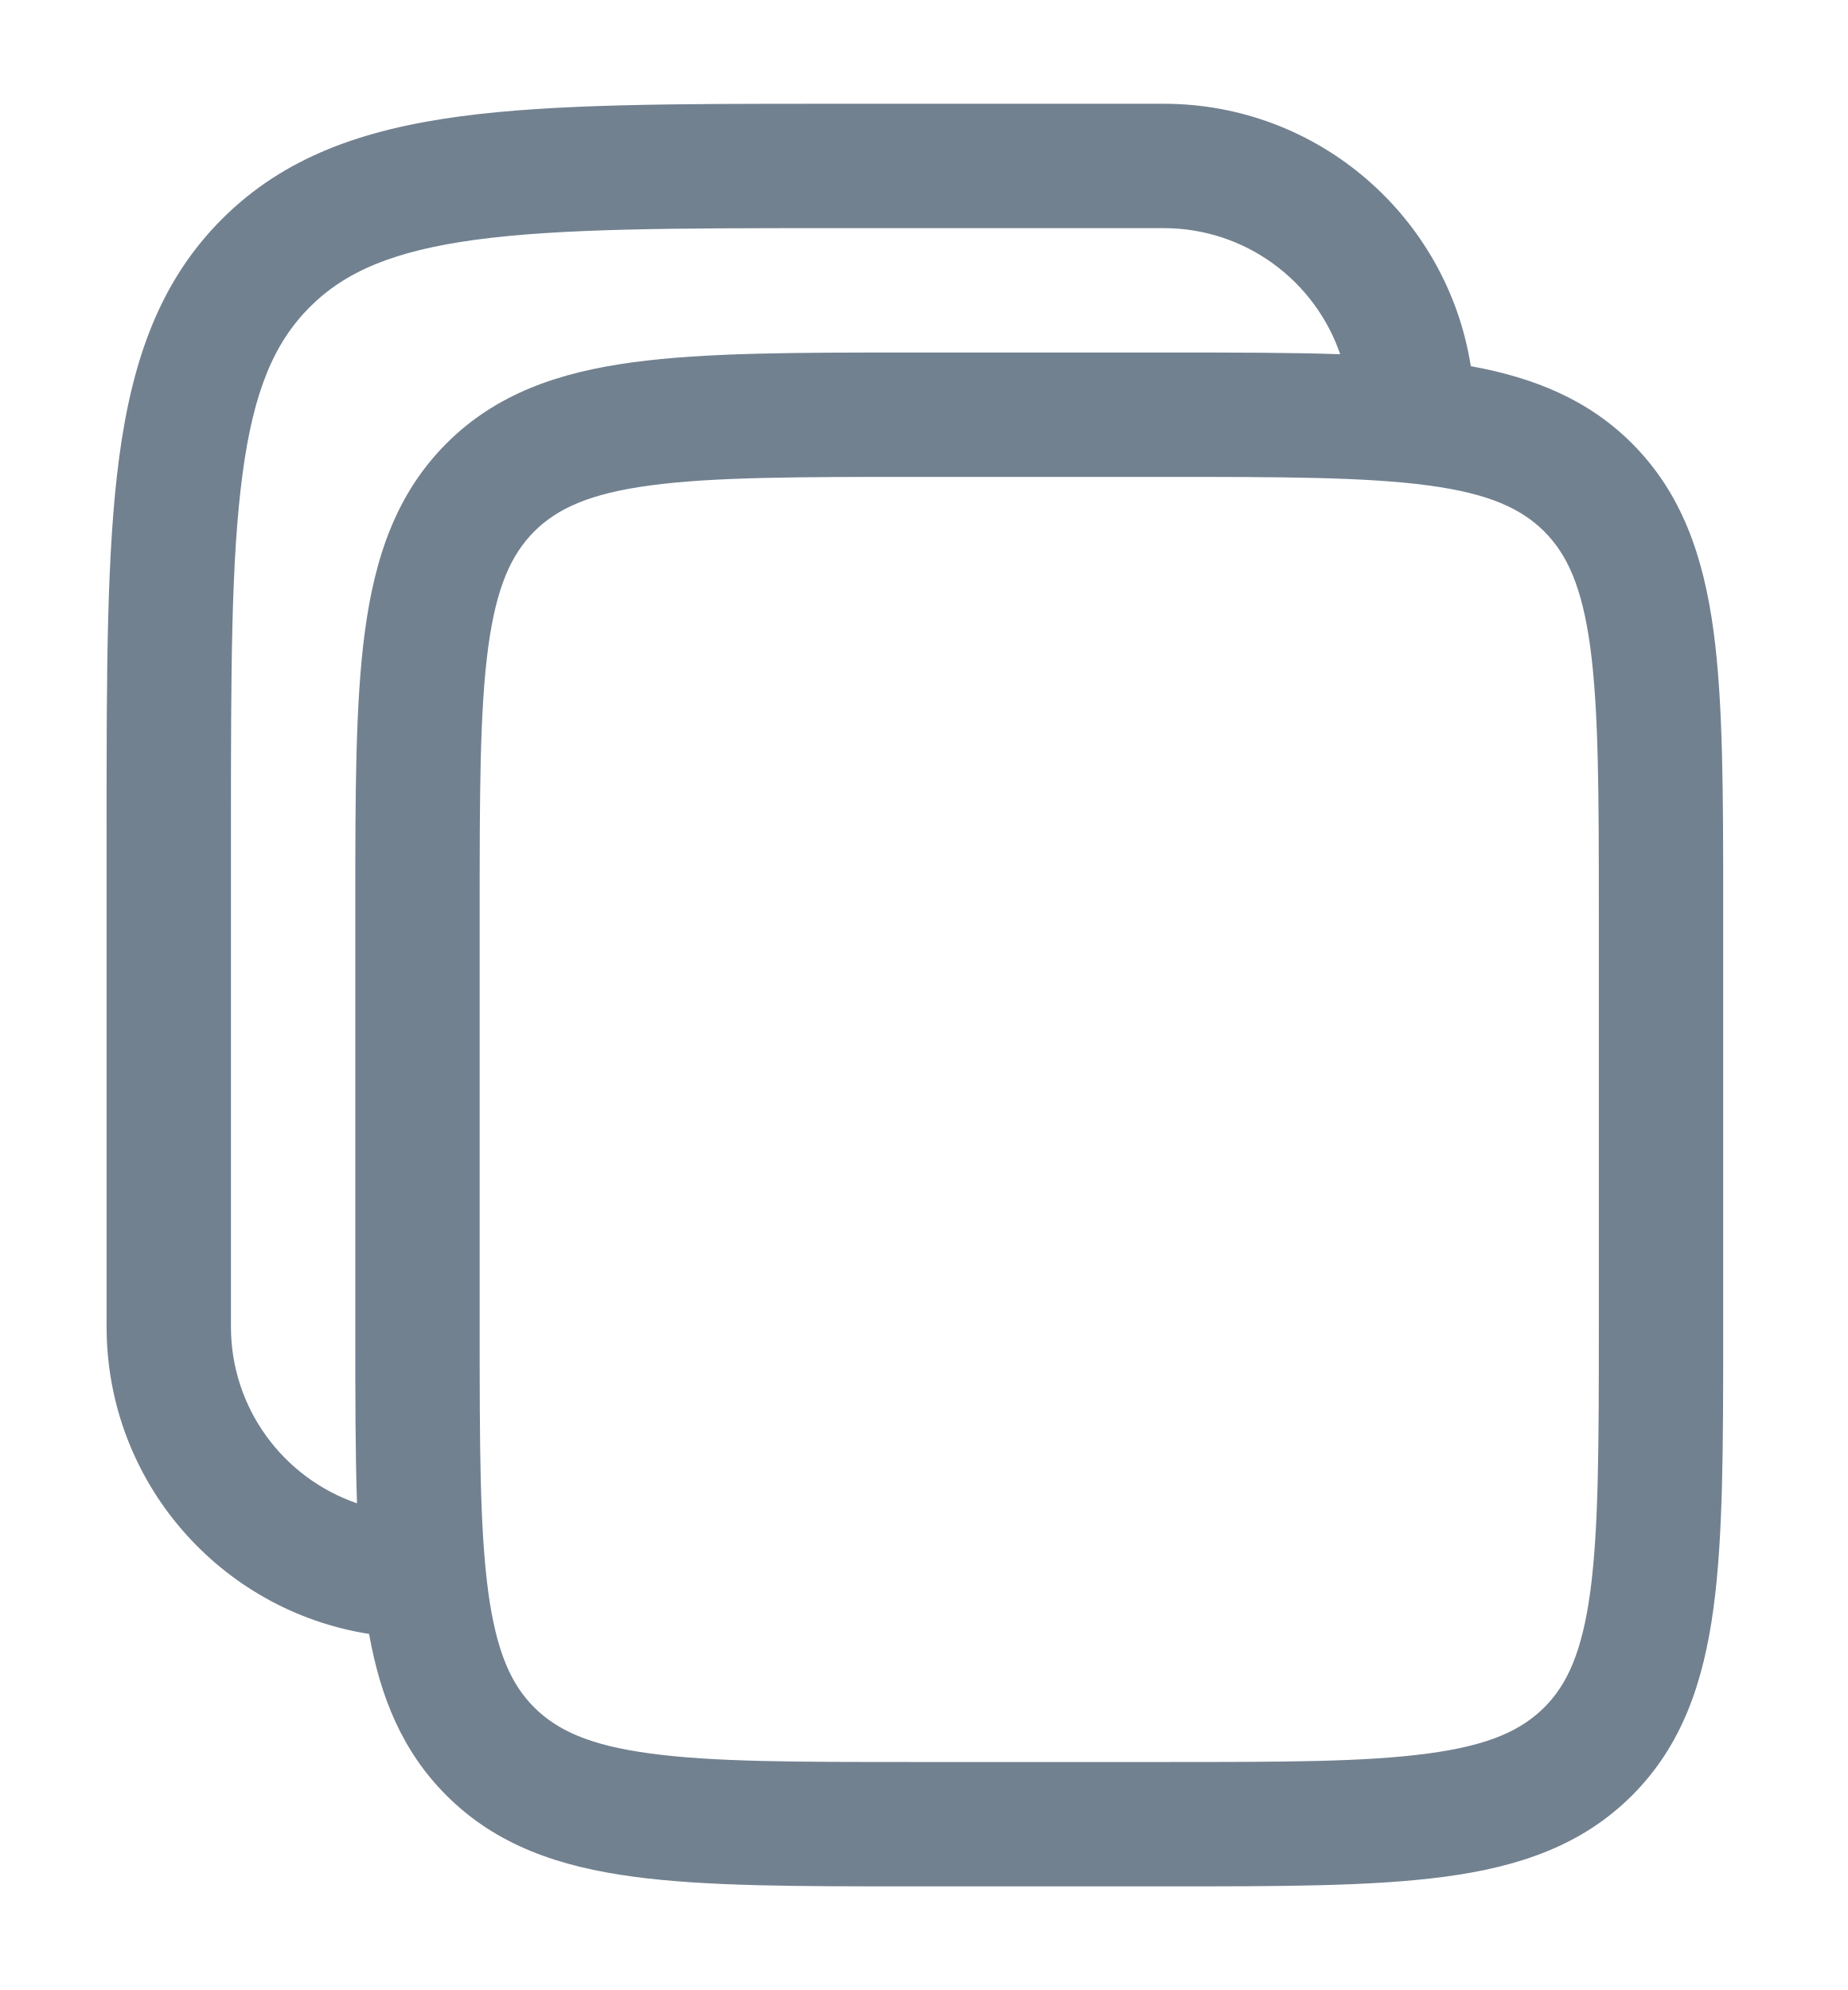
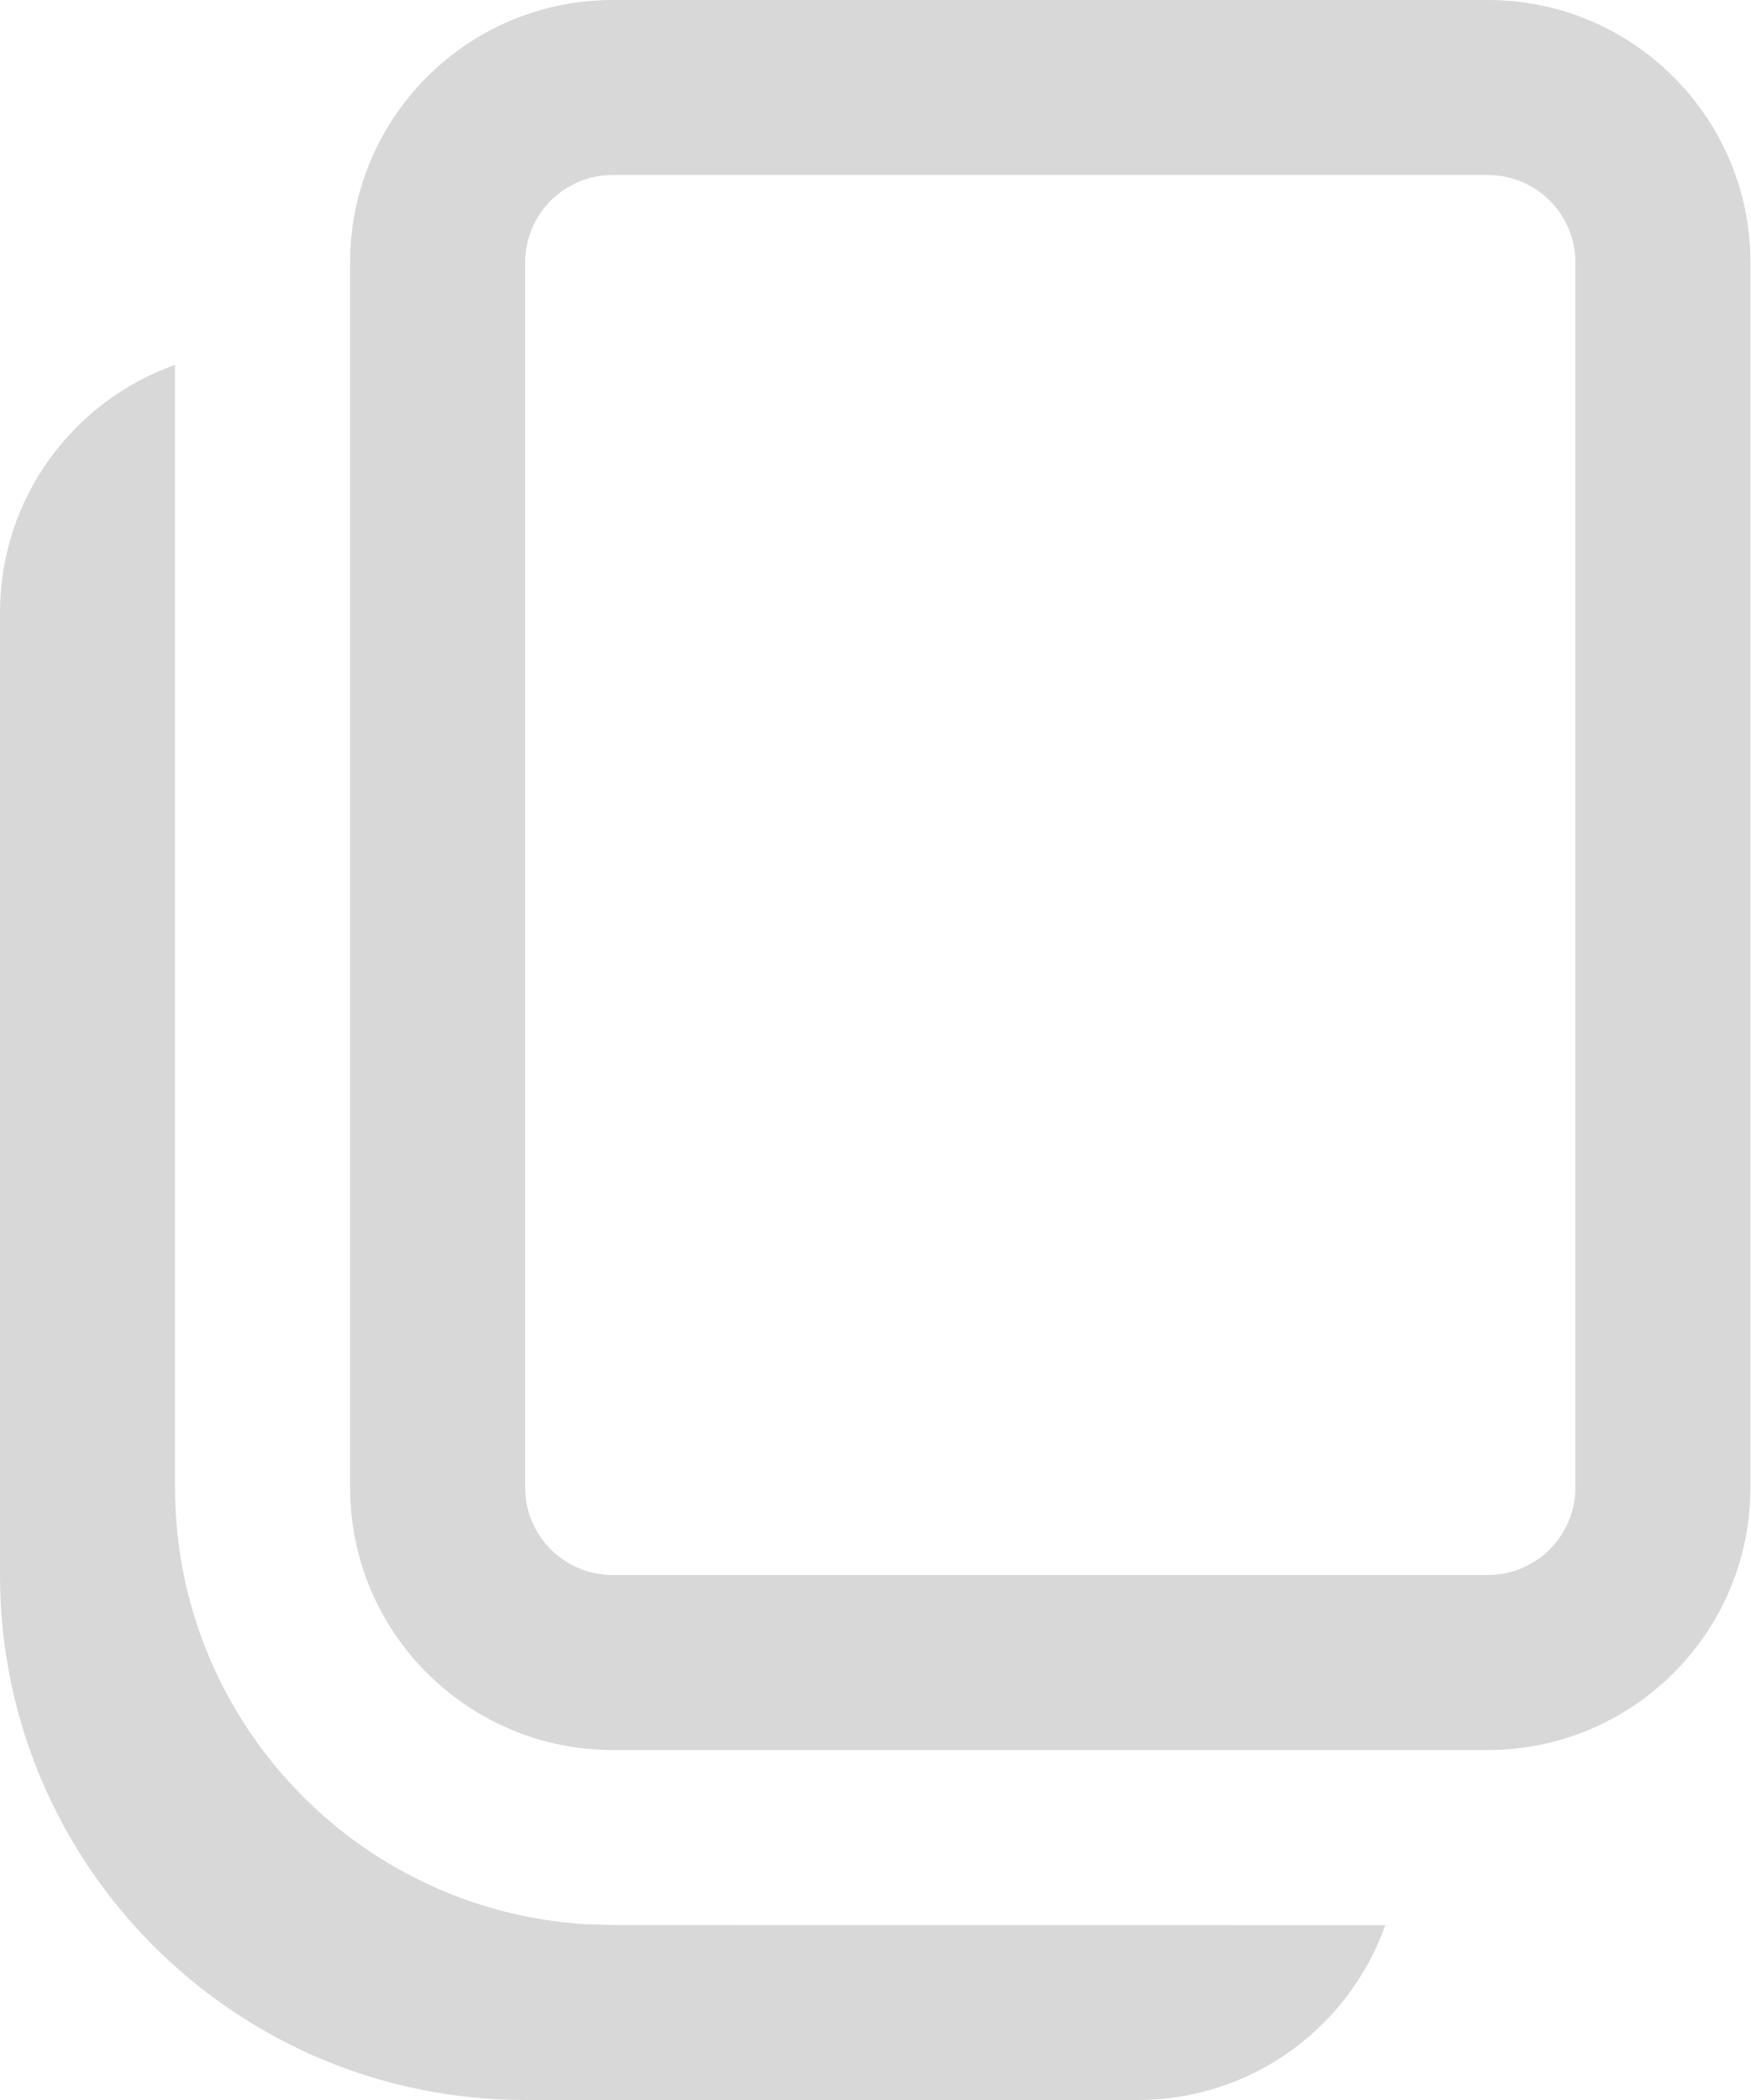
- <svg xmlns="http://www.w3.org/2000/svg" width="13" height="14" viewBox="0 0 13 14" fill="none">
-   <path fill-rule="evenodd" clip-rule="evenodd" d="M8.188 0.73H5.821C4.749 0.73 3.9 0.73 3.236 0.819C2.552 0.911 1.998 1.105 1.562 1.541C1.125 1.978 0.931 2.531 0.839 3.215C0.75 3.88 0.75 4.729 0.75 5.801V9.334C0.75 10.426 1.55 11.331 2.597 11.495C2.677 11.941 2.831 12.321 3.141 12.631C3.492 12.982 3.934 13.133 4.459 13.203C4.965 13.271 5.608 13.271 6.405 13.271H8.22C9.017 13.271 9.66 13.271 10.166 13.203C10.691 13.133 11.133 12.982 11.484 12.631C11.835 12.28 11.986 11.838 12.057 11.312C12.125 10.807 12.125 10.164 12.125 9.366V6.385C12.125 5.587 12.125 4.944 12.057 4.439C11.986 3.914 11.835 3.472 11.484 3.12C11.175 2.811 10.794 2.657 10.349 2.576C10.185 1.53 9.28 0.73 8.188 0.73ZM9.43 2.492C9.253 1.976 8.764 1.605 8.188 1.605H5.854C4.742 1.605 3.952 1.606 3.352 1.686C2.765 1.765 2.427 1.913 2.18 2.16C1.933 2.407 1.785 2.745 1.707 3.332C1.626 3.931 1.625 4.722 1.625 5.834V9.334C1.625 9.91 1.996 10.399 2.512 10.576C2.5 10.22 2.5 9.818 2.5 9.366V6.385C2.5 5.587 2.5 4.944 2.568 4.439C2.639 3.914 2.79 3.472 3.141 3.12C3.492 2.769 3.934 2.618 4.459 2.548C4.965 2.48 5.608 2.48 6.405 2.48H8.22C8.671 2.48 9.074 2.48 9.43 2.492ZM3.759 3.739C3.921 3.578 4.148 3.472 4.576 3.415C5.016 3.356 5.6 3.355 6.438 3.355H8.188C9.025 3.355 9.609 3.356 10.049 3.415C10.477 3.472 10.704 3.578 10.866 3.739C11.027 3.901 11.132 4.127 11.19 4.555C11.249 4.996 11.25 5.58 11.25 6.417V9.334C11.25 10.171 11.249 10.755 11.19 11.196C11.132 11.624 11.027 11.851 10.866 12.012C10.704 12.173 10.477 12.279 10.049 12.336C9.609 12.396 9.025 12.396 8.188 12.396H6.438C5.6 12.396 5.016 12.396 4.576 12.336C4.148 12.279 3.921 12.173 3.759 12.012C3.598 11.851 3.493 11.624 3.435 11.196C3.376 10.755 3.375 10.171 3.375 9.334V6.417C3.375 5.58 3.376 4.996 3.435 4.555C3.493 4.127 3.598 3.901 3.759 3.739Z" fill="#728190" />
+ <svg xmlns="http://www.w3.org/2000/svg" width="10" height="12" viewBox="0 0 10 12" fill="none">
+   <path d="M1 2.085L1 8.5C1 9.825 2.032 10.91 3.336 10.995L3.5 11L7.914 11.001C7.708 11.583 7.153 12 6.5 12H3C1.343 12 0 10.657 0 9V3.5C0 2.847 0.418 2.291 1 2.085ZM8.5 0C9.328 0 10 0.672 10 1.5V8.5C10 9.328 9.328 10 8.5 10H3.5C2.672 10 2 9.328 2 8.5V1.5C2 0.672 2.672 0 3.5 0H8.5ZM8.5 1H3.5C3.224 1 3 1.224 3 1.5V8.5C3 8.776 3.224 9 3.5 9H8.5C8.776 9 9 8.776 9 8.5V1.5C9 1.224 8.776 1 8.5 1Z" fill="#D8D8D9" />
</svg>
